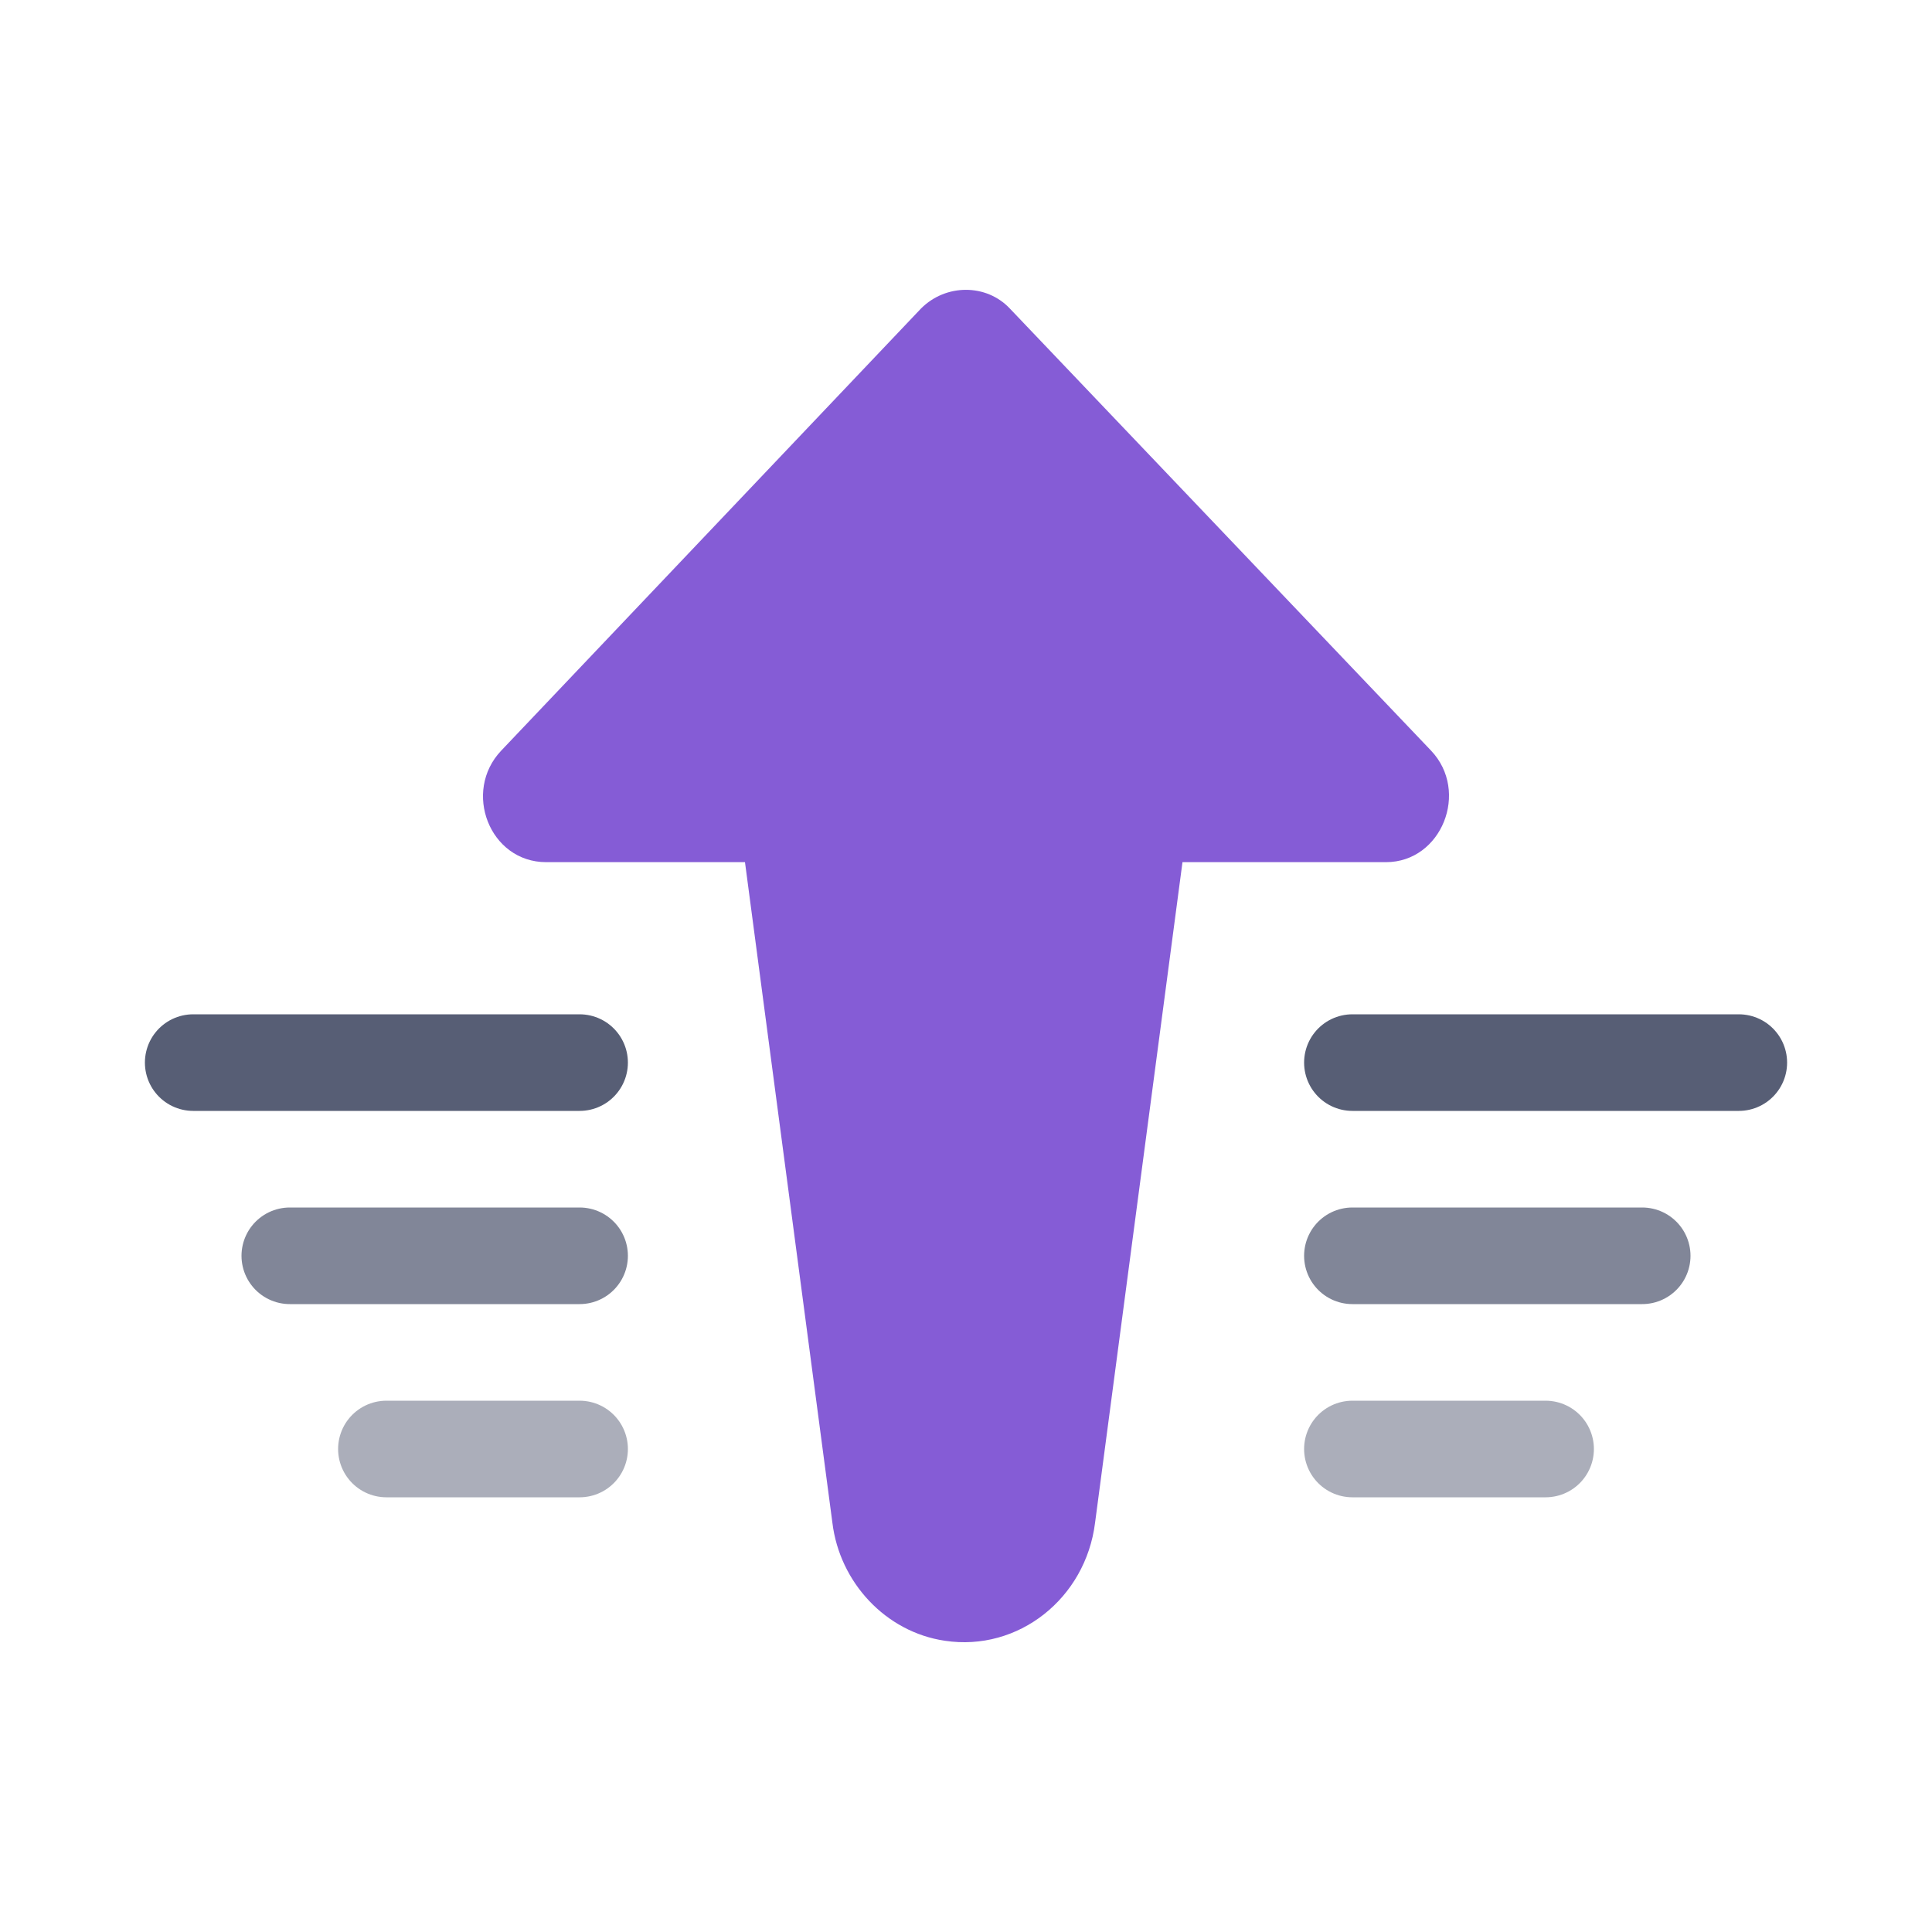
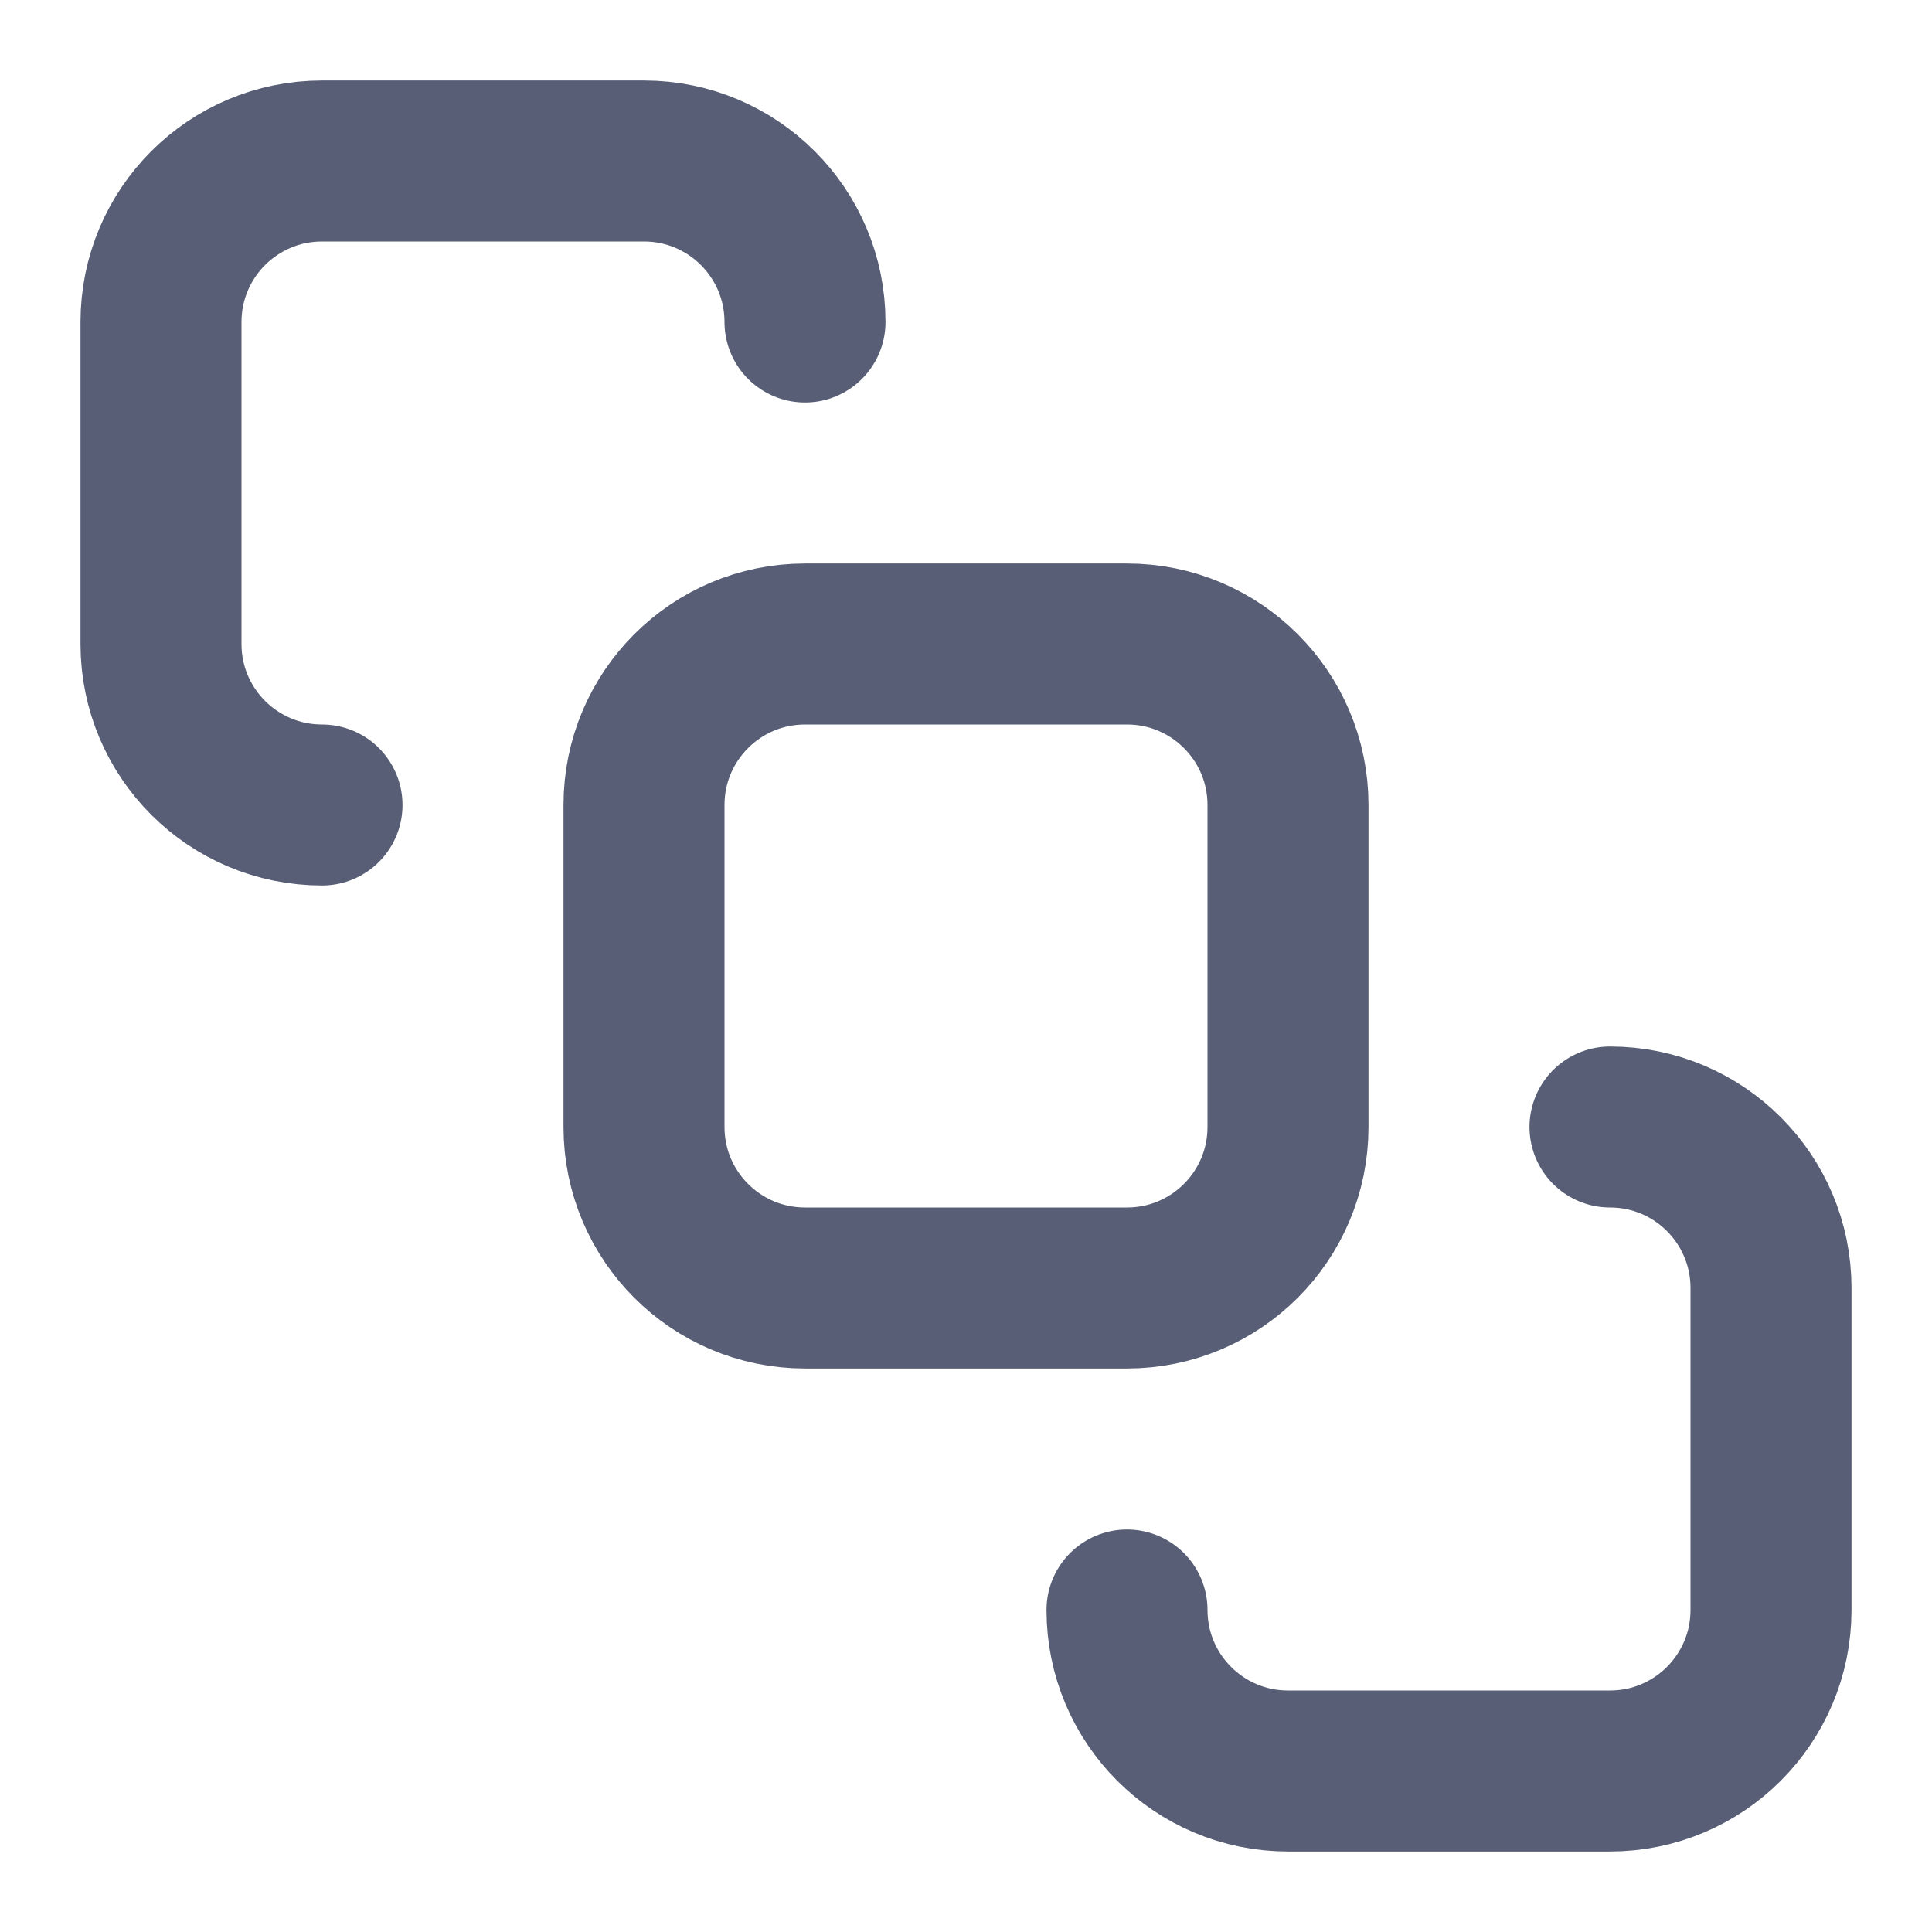
- <svg xmlns="http://www.w3.org/2000/svg" width="20px" height="20px" viewBox="0 0 20 20" version="1.1">
-   <defs />
-   <g id="Page-1" stroke="none" stroke-width="1" fill="none" fill-rule="evenodd">
-     <g id="send-front">
-       <g transform="translate(2, 3)">
-         <path d="M12.348,5.925 L10.241,5.925 L9.336,12.764 C9.238,13.548 8.54,14.1 7.781,13.985 C7.169,13.895 6.692,13.381 6.617,12.764 L5.712,5.925 L3.654,5.925 C3.068,5.925 2.785,5.193 3.19,4.769 L7.535,0.193 C7.792,-0.064 8.21,-0.064 8.453,0.193 L12.813,4.769 C13.217,5.193 12.923,5.925 12.348,5.925" id="Fill-1" fill="#855cd6" />
-         <path d="M12,8 L16,8" id="Stroke-6" stroke="#575E75" stroke-linecap="round" stroke-linejoin="round" />
-         <path d="M12,10 L15,10" id="Stroke-6-Copy" stroke="#575E75" opacity="0.75" stroke-linecap="round" stroke-linejoin="round" />
-         <path d="M12,12 L14,12" id="Stroke-6-Copy-2" stroke="#575E75" opacity="0.5" stroke-linecap="round" stroke-linejoin="round" />
-         <path d="M0,8 L4,8" id="Stroke-10" stroke="#575E75" stroke-linecap="round" stroke-linejoin="round" />
-         <path d="M1,10 L4,10" id="Stroke-10-Copy" stroke="#575E75" opacity="0.75" stroke-linecap="round" stroke-linejoin="round" />
-         <path d="M2,12 L4,12" id="Stroke-10-Copy-2" stroke="#575E75" opacity="0.5" stroke-linecap="round" stroke-linejoin="round" />
-       </g>
-     </g>
-   </g>
+ <svg xmlns="http://www.w3.org/2000/svg" width="24" height="24" viewBox="0 0 24 24" fill="none" stroke="#575e75" stroke-width="2" stroke-linecap="round" stroke-linejoin="round" class="lucide lucide-bring-to-front preview-icon">
+   <rect x="8" y="8" width="8" height="8" rx="2" />
+   <path d="M4 10a2 2 0 0 1-2-2V4a2 2 0 0 1 2-2h4a2 2 0 0 1 2 2" />
+   <path d="M14 20a2 2 0 0 0 2 2h4a2 2 0 0 0 2-2v-4a2 2 0 0 0-2-2" />
</svg>
